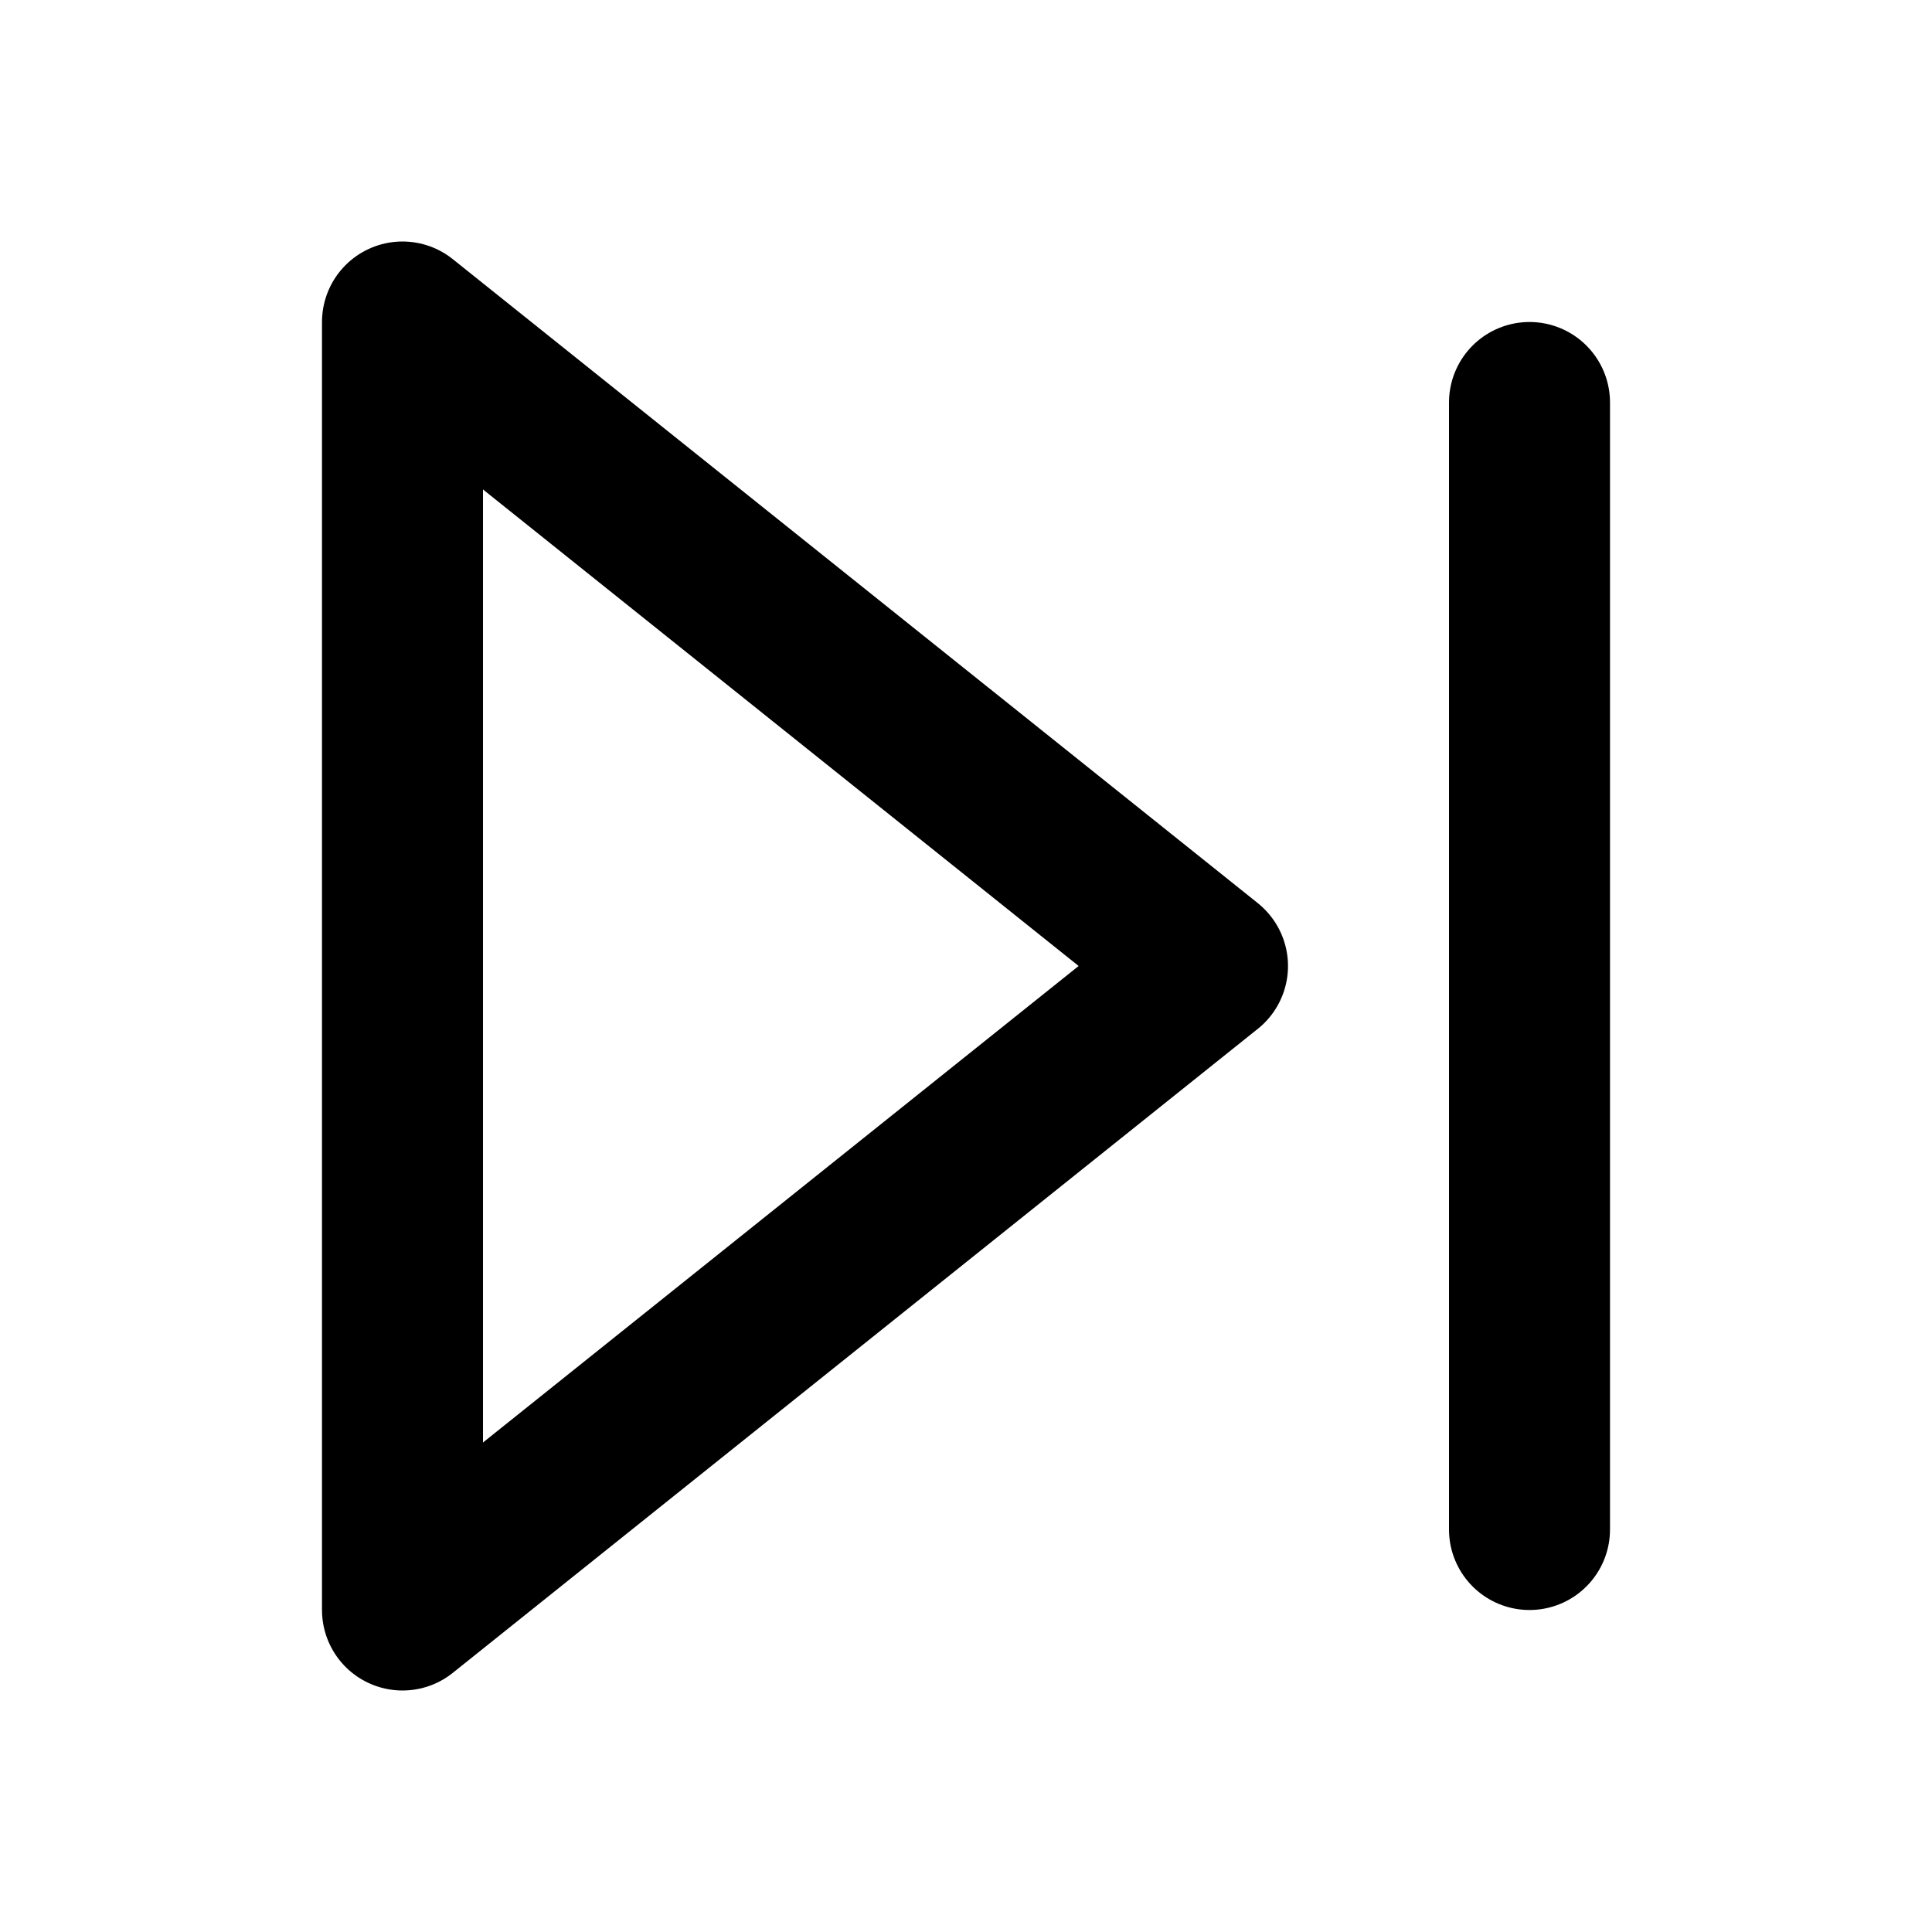
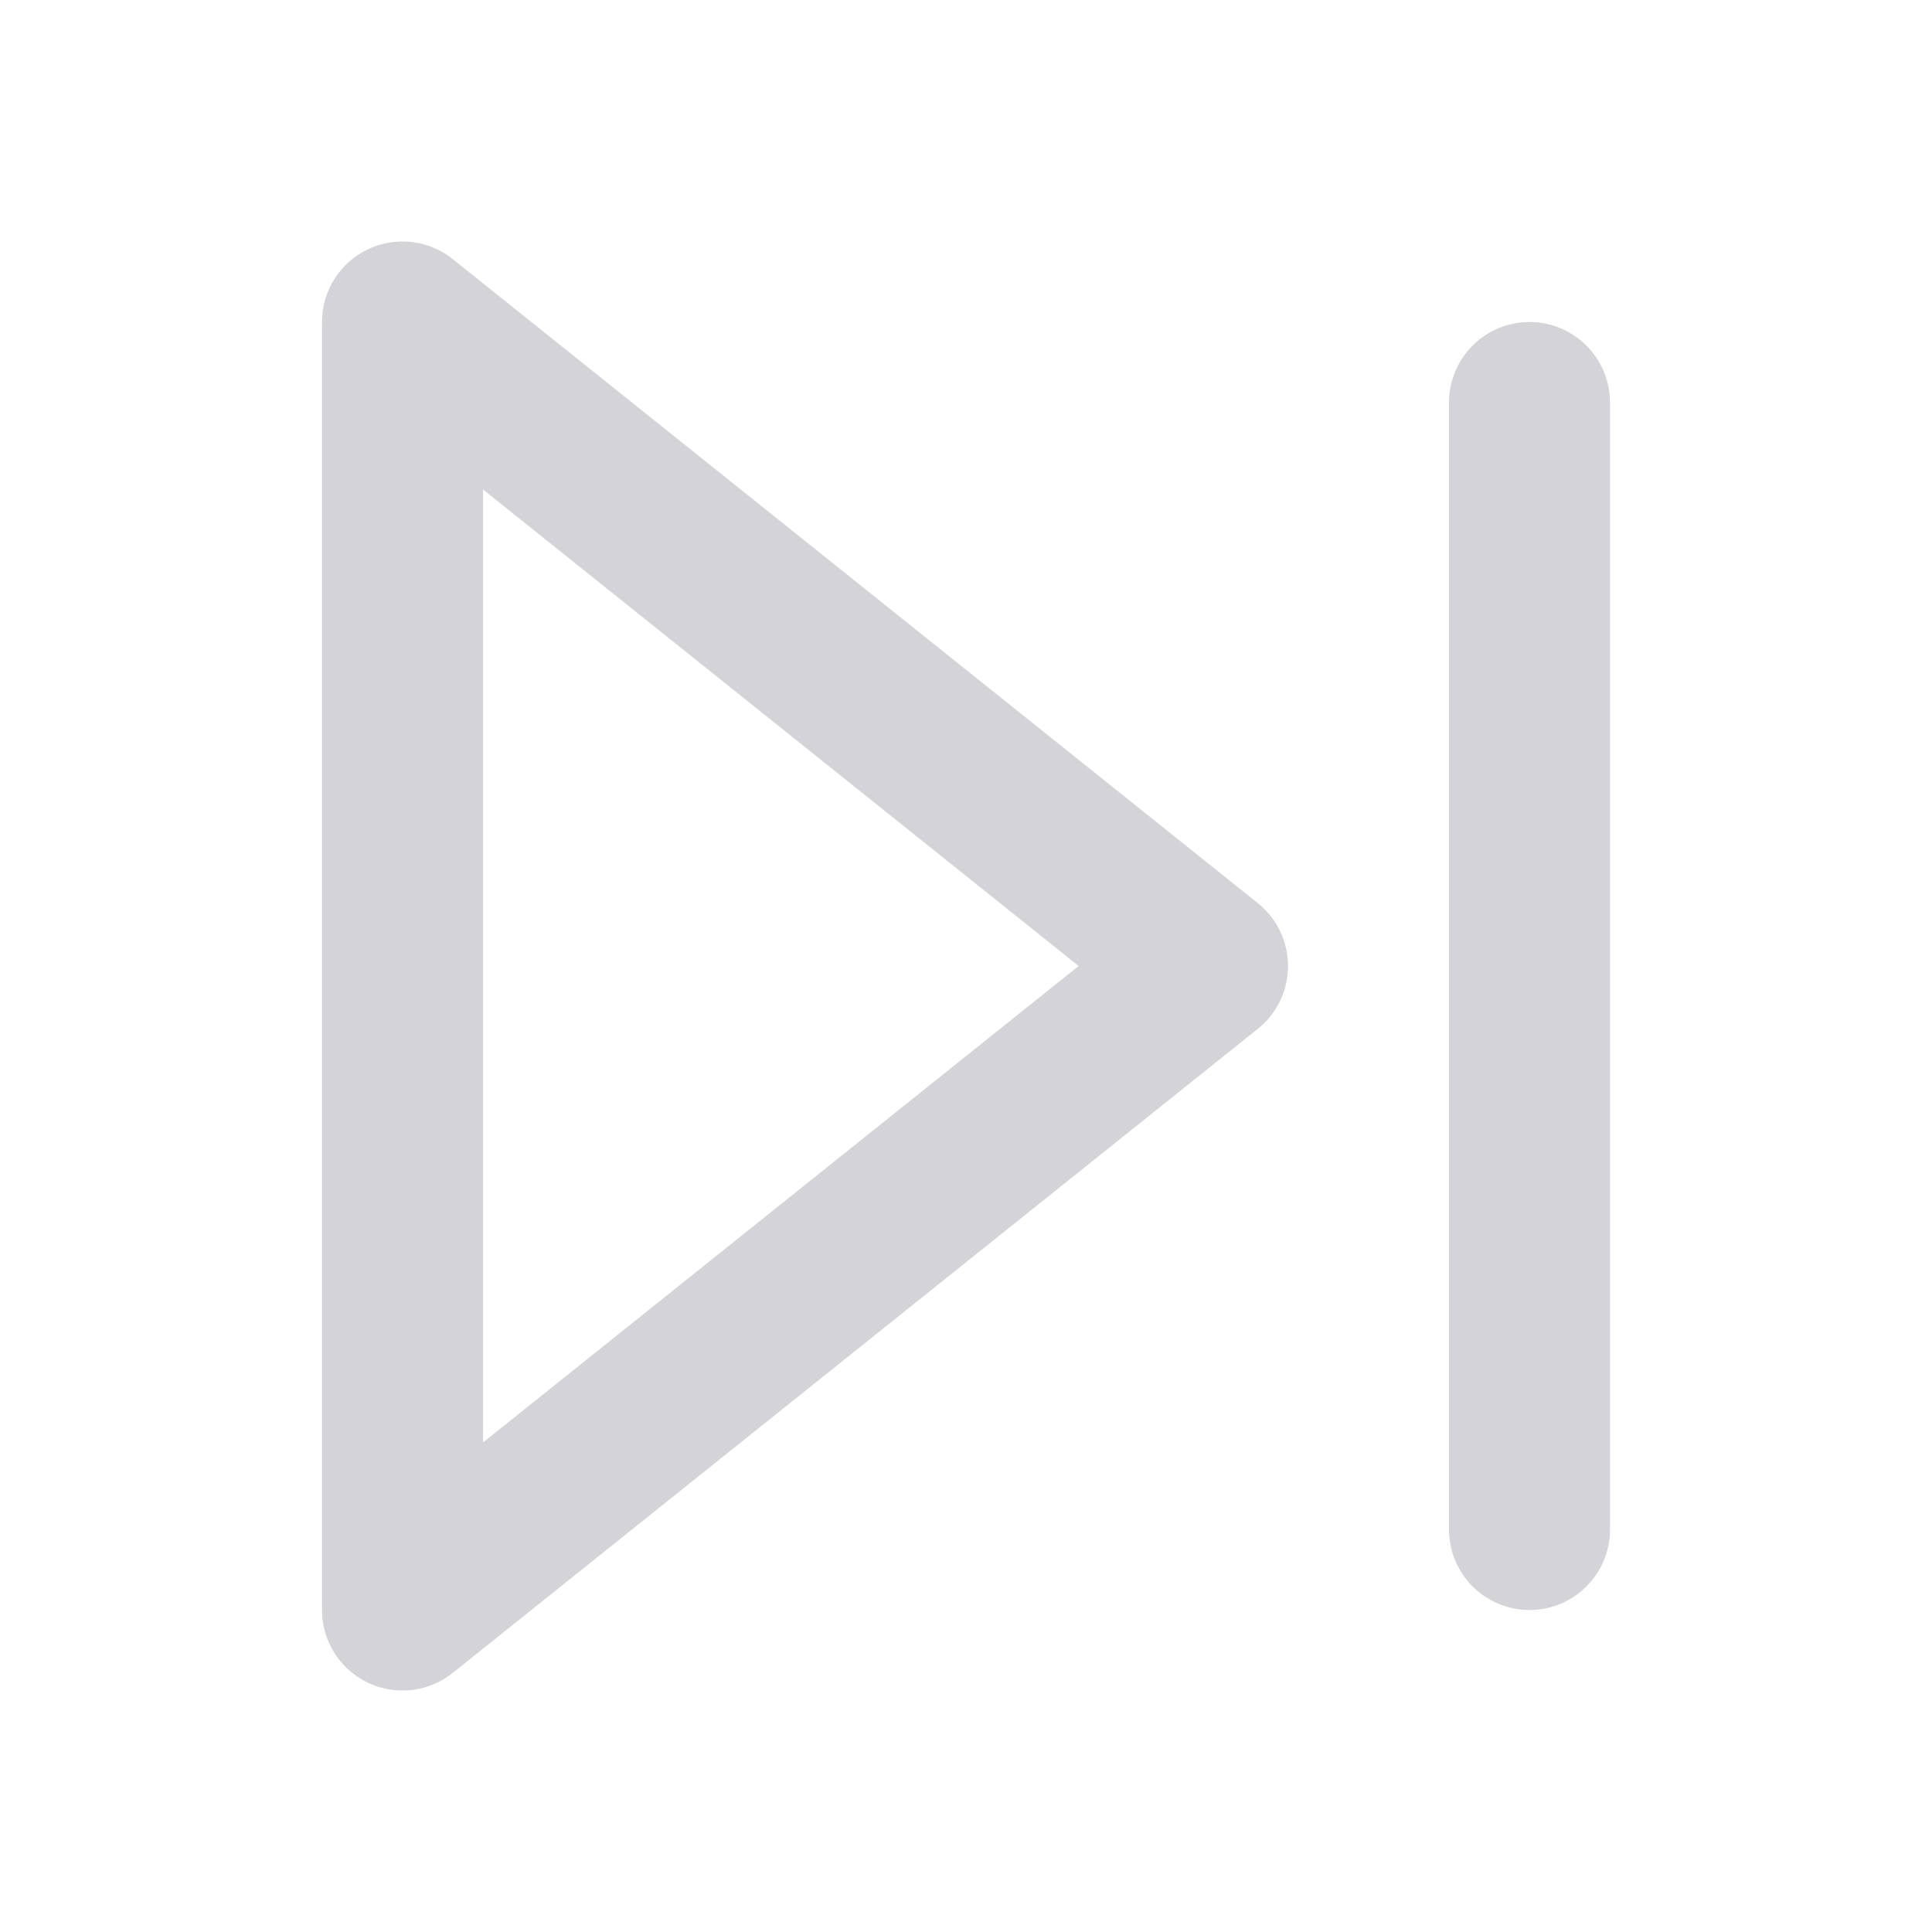
- <svg xmlns="http://www.w3.org/2000/svg" width="24" height="24" viewBox="0 0 24 24" fill="none" stroke="currentColor" stroke-width="2" stroke-linecap="round" stroke-linejoin="round">
+ <svg xmlns="http://www.w3.org/2000/svg" width="24" height="24" viewBox="0 0 24 24" fill="none" stroke="#d4d4d8" stroke-width="2" stroke-linecap="round" stroke-linejoin="round">
  <polygon points="5 4 15 12 5 20 5 4" />
  <line x1="19" x2="19" y1="5" y2="19" />
</svg>
